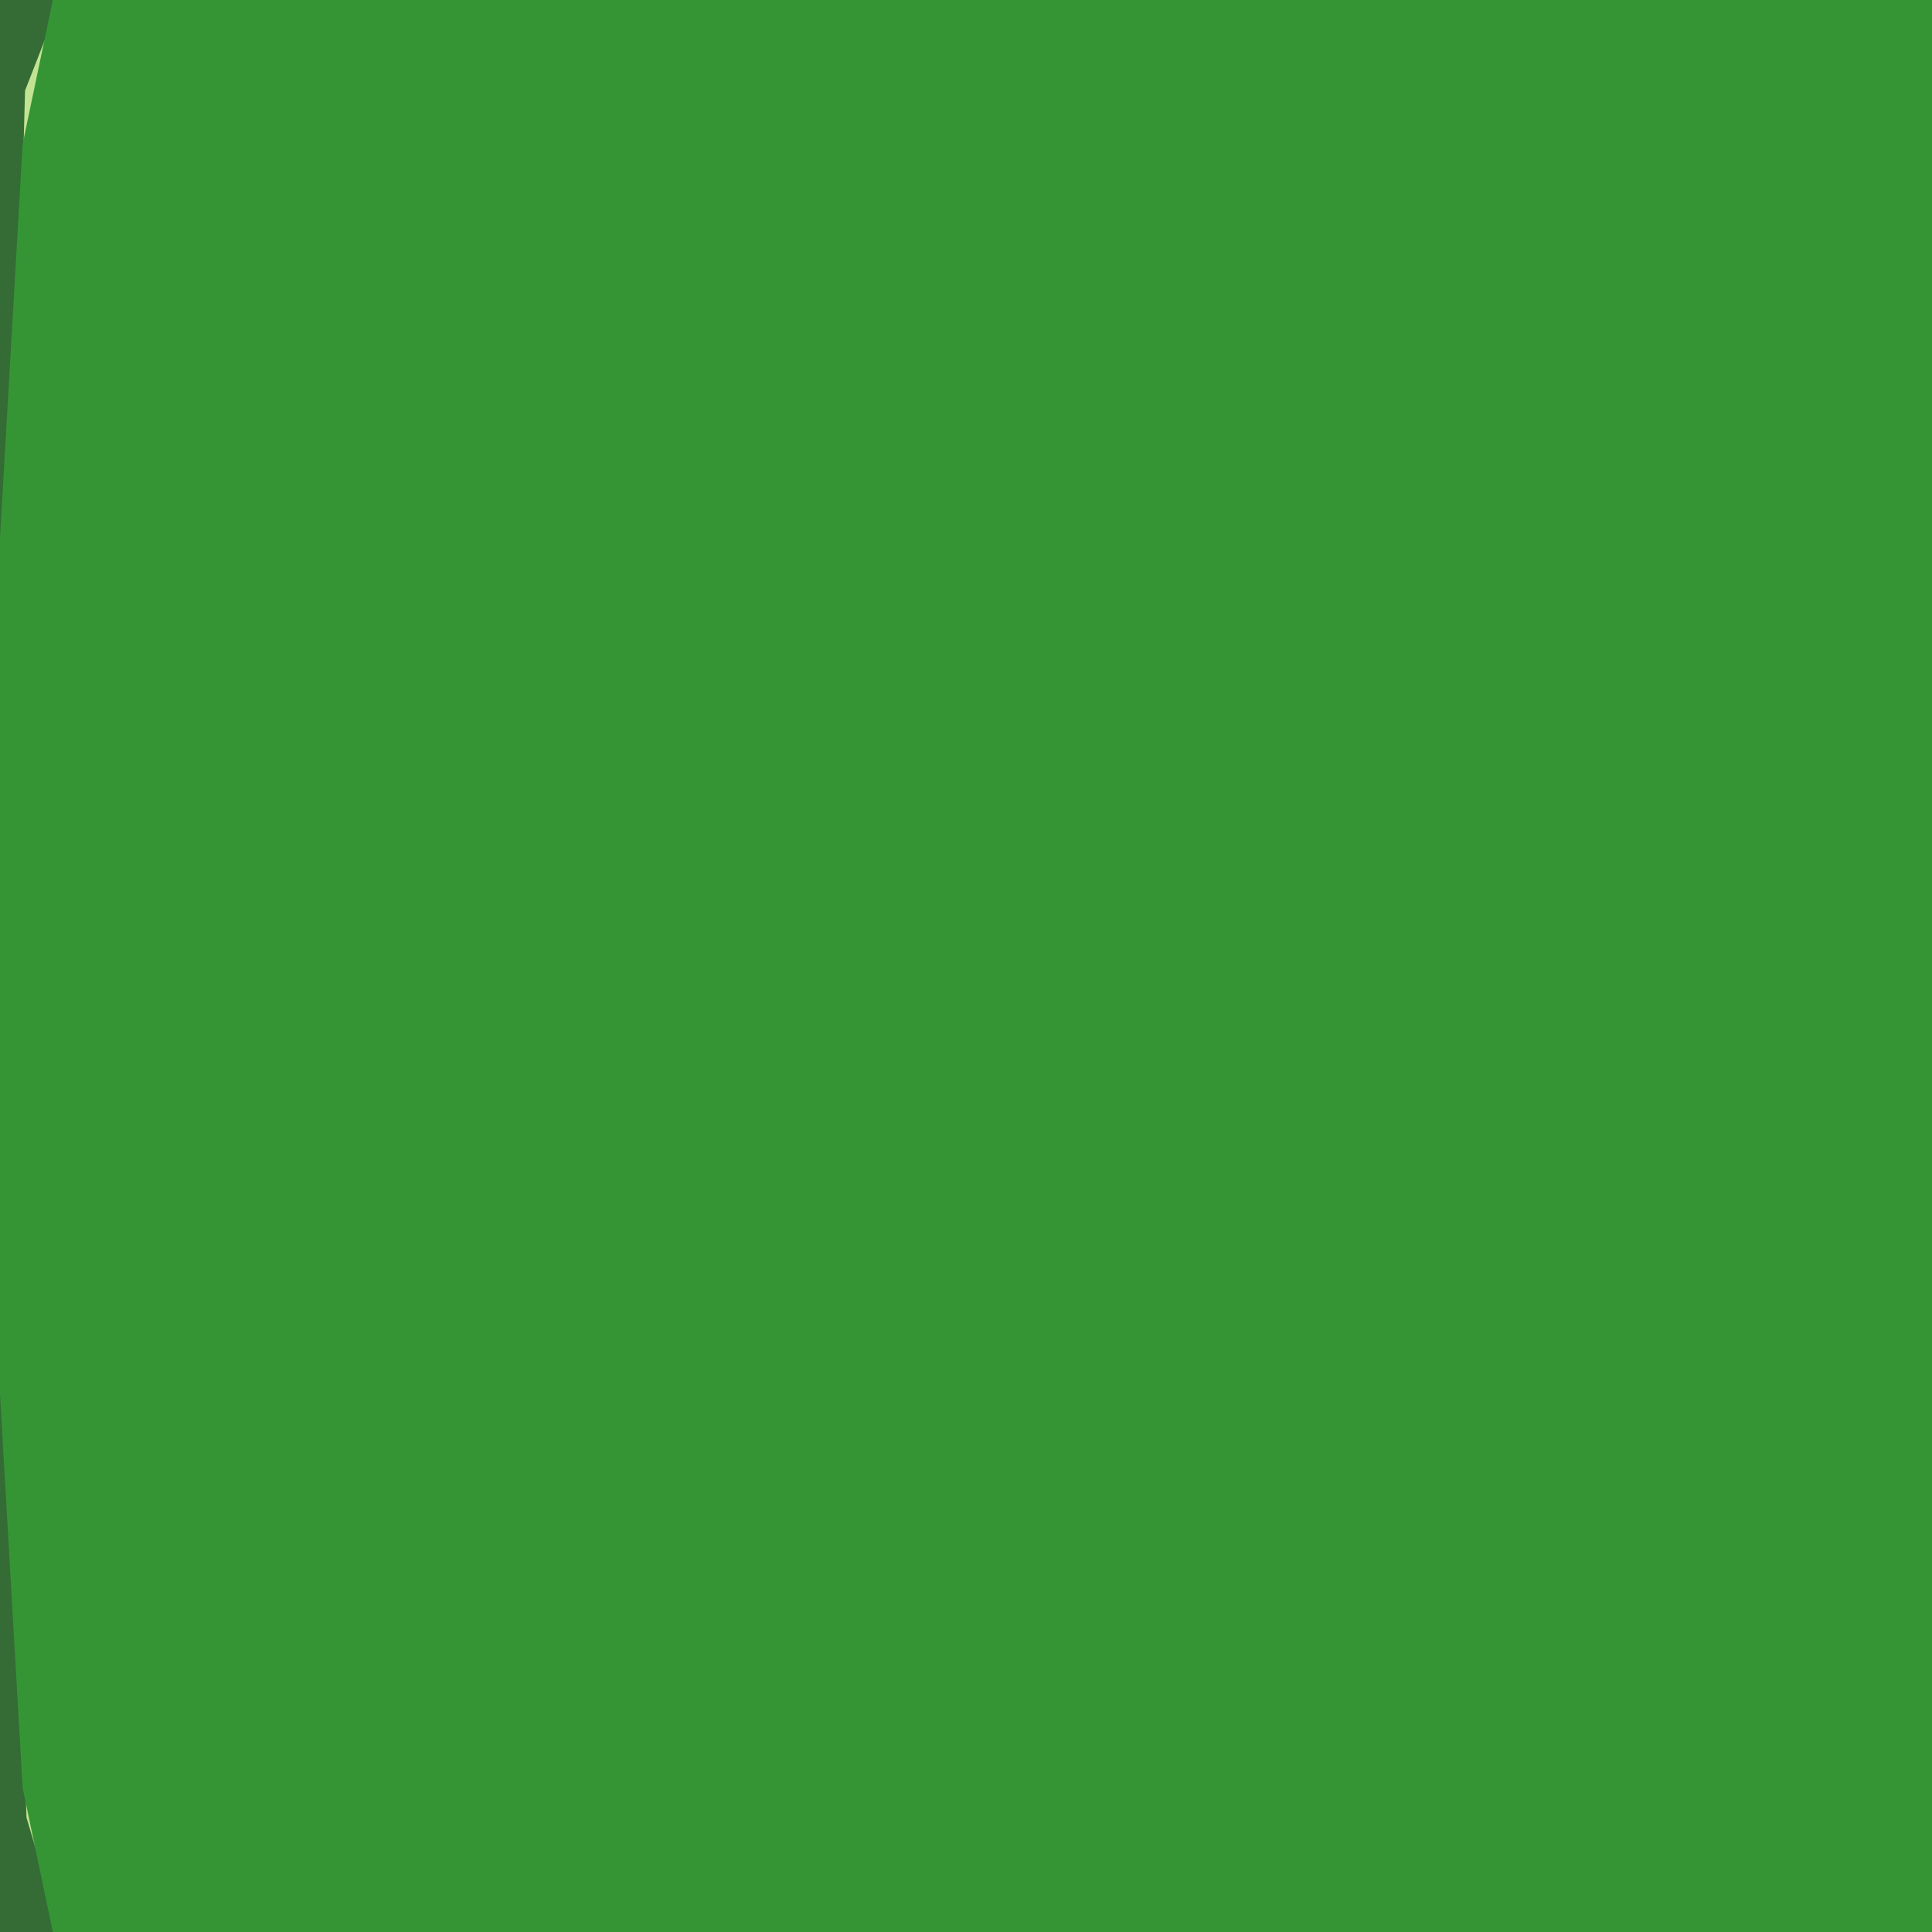
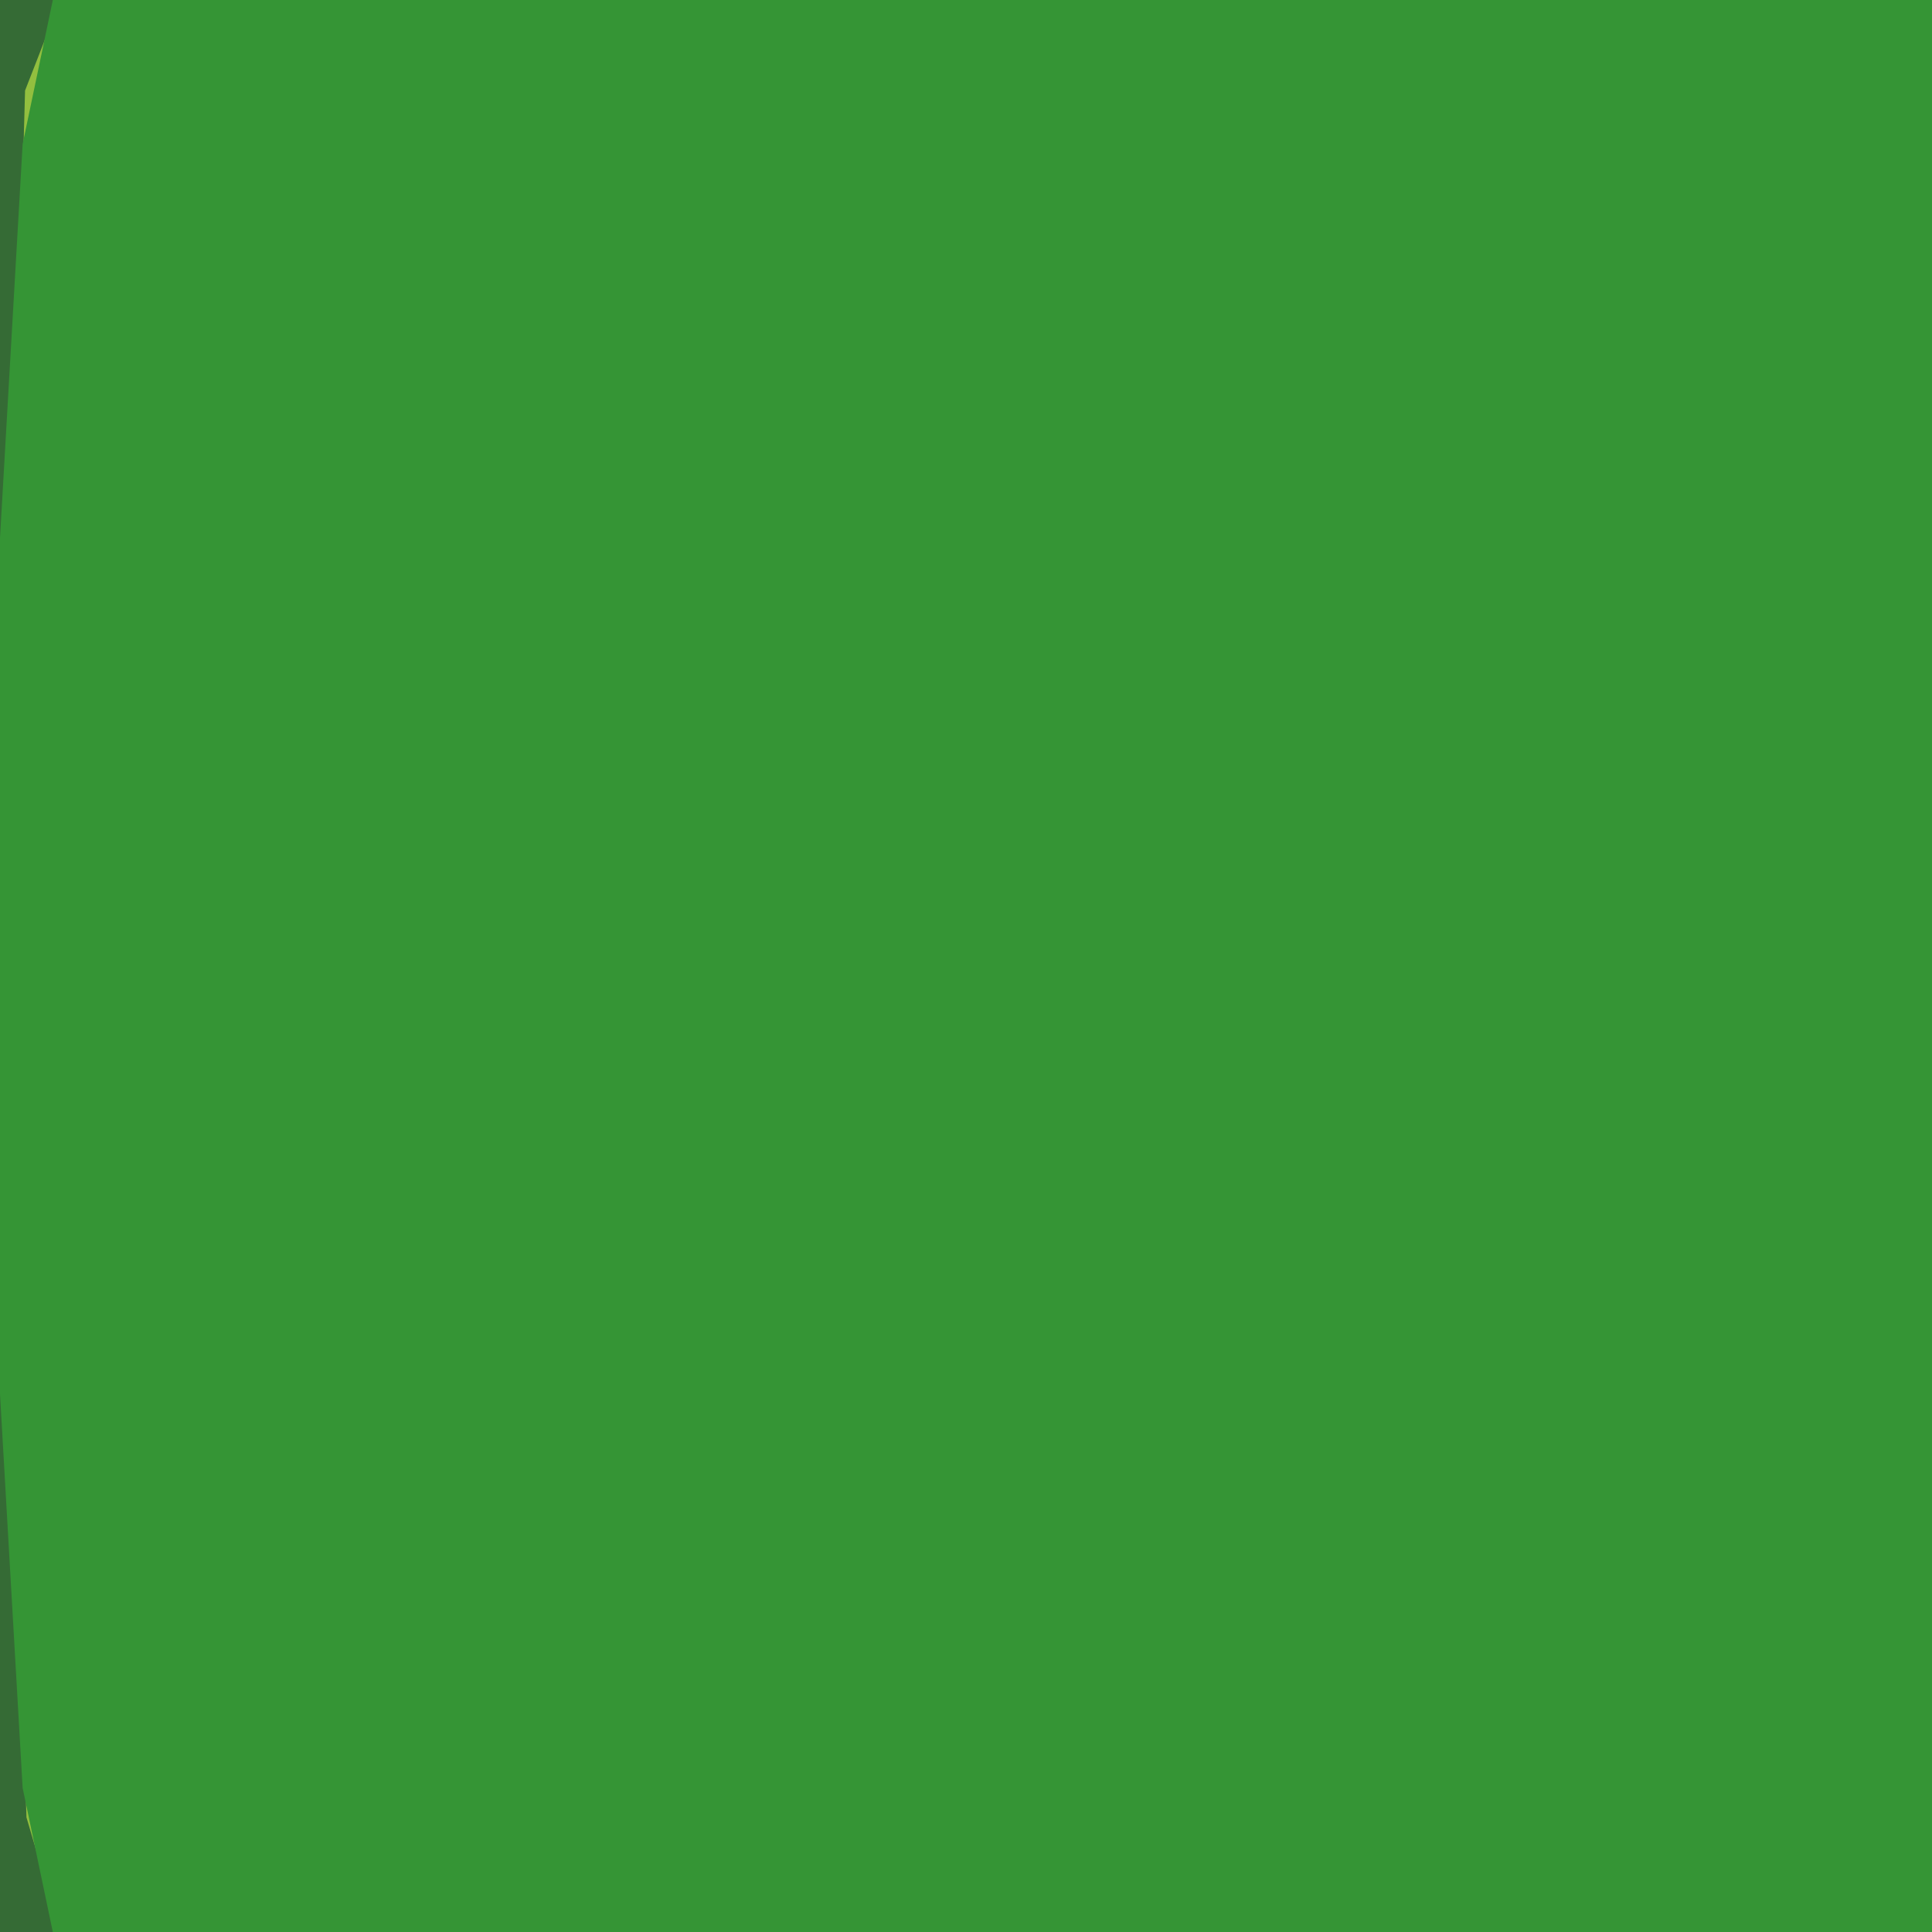
<svg xmlns="http://www.w3.org/2000/svg" width="128" height="128" version="1.1" viewBox="0 0 128 128">
  <path d="m0 0v128h128v-128z" fill="#356b35" />
-   <path d="M 4 0 L 1.66 6 L 0 67 L 1.754 120.41 L 4 128 L 10 128 L 17 128 L 6 112 L 4 86.668 L 5 78 L 9 65.814 L 8 56 L 6.564 41.332 L 8.494 19.686 L 17 0 L 10 0 L 5 0 L 4 0 z " fill="#c2e492" />
+   <path d="M 4 0 L 1.66 6 L 0 67 L 1.754 120.41 L 4 128 L 10 128 L 17 128 L 6 112 L 4 86.668 L 5 78 L 9 65.814 L 8 56 L 6.564 41.332 L 8.494 19.686 L 17 0 L 10 0 L 5 0 L 4 0 z " fill="#92bf3f" />
  <path d="m3.5 0-2 9.545-1.5 26.098v56.715l1.5 26.098 2 9.545h124.5v-128h-124.5z" fill="#359535" />
</svg>
